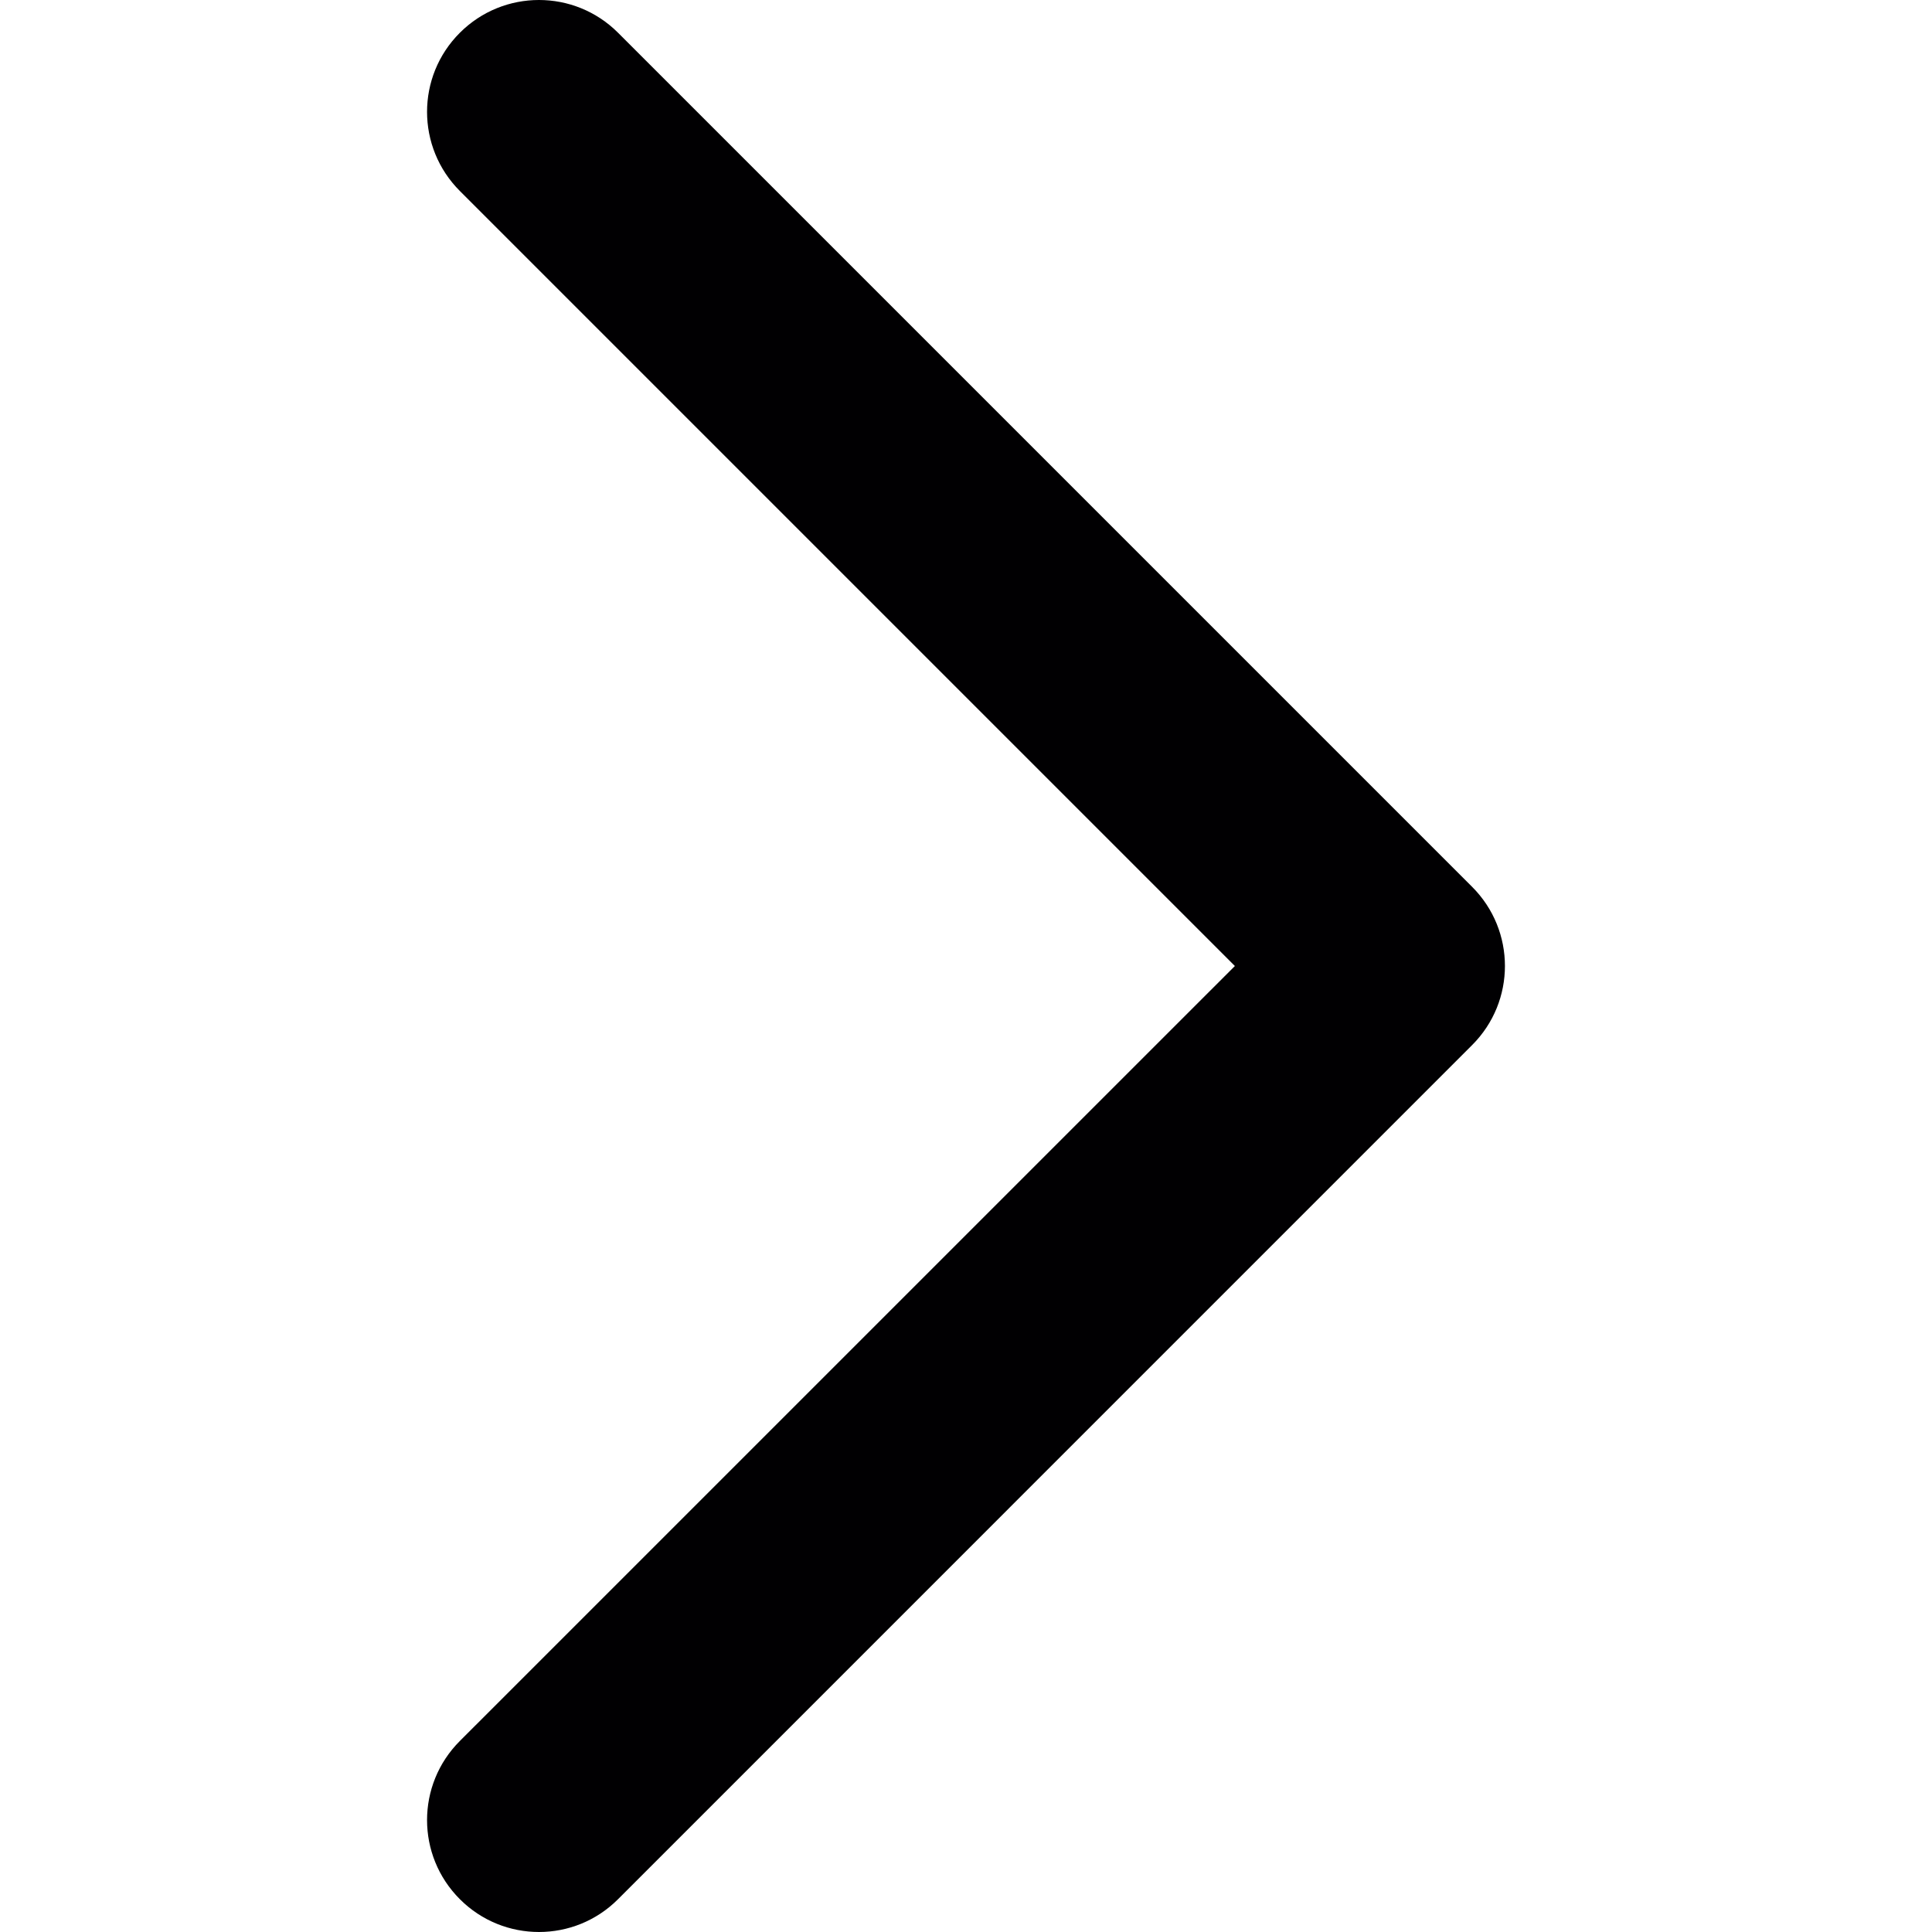
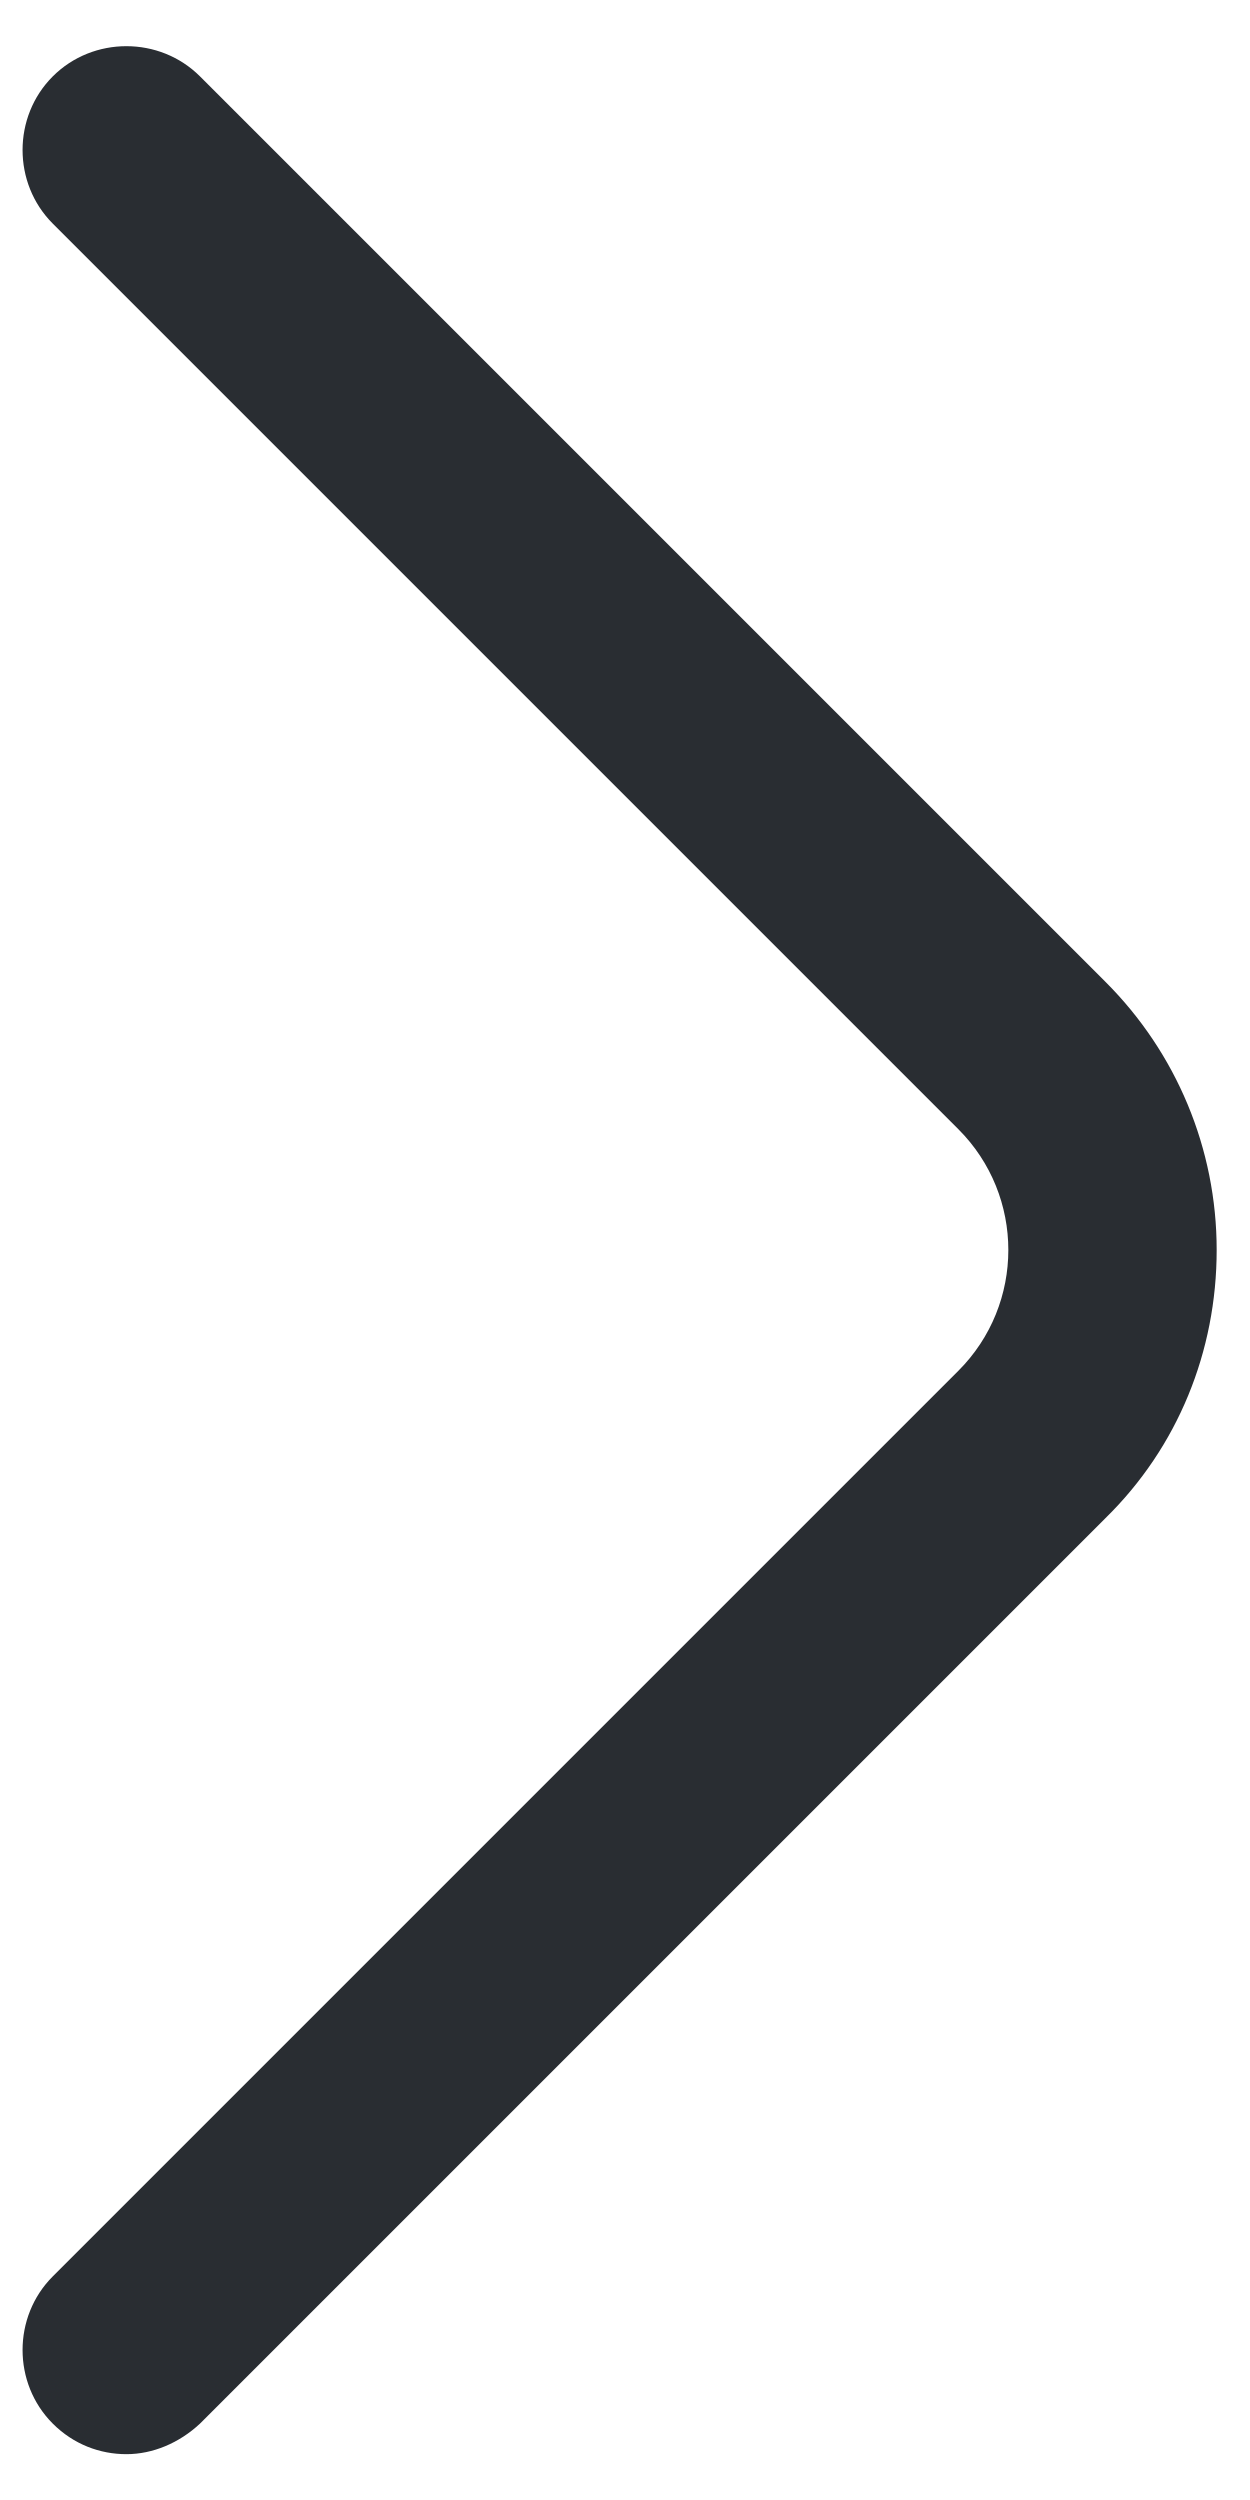
- <svg xmlns="http://www.w3.org/2000/svg" height="800px" width="800px" version="1.1" id="Capa_1" viewBox="0 0 185.343 185.343" xml:space="preserve">
-   <g>
-     <g>
-       <path style="fill:#010002;" d="M51.707,185.343c-2.741,0-5.493-1.044-7.593-3.149c-4.194-4.194-4.194-10.981,0-15.175    l74.352-74.347L44.114,18.32c-4.194-4.194-4.194-10.987,0-15.175c4.194-4.194,10.987-4.194,15.18,0l81.934,81.934    c4.194,4.194,4.194,10.987,0,15.175l-81.934,81.939C57.201,184.293,54.454,185.343,51.707,185.343z" />
-     </g>
-   </g>
+ <svg xmlns="http://www.w3.org/2000/svg" width="9" height="18" viewBox="0 0 9 18" fill="none">
+   <path d="M0.91 17.67C0.72 17.67 0.53 17.6 0.38 17.45C0.09 17.16 0.09 16.68 0.38 16.39L6.9 9.87C7.38 9.39 7.38 8.61 6.9 8.13L0.38 1.61C0.09 1.32 0.09 0.84 0.38 0.55C0.67 0.26 1.15 0.26 1.44 0.55L7.96 7.07C8.47 7.58 8.76 8.27 8.76 9C8.76 9.73 8.48 10.42 7.96 10.93L1.44 17.45C1.29 17.59 1.1 17.67 0.91 17.67Z" fill="#292D32" />
</svg>
